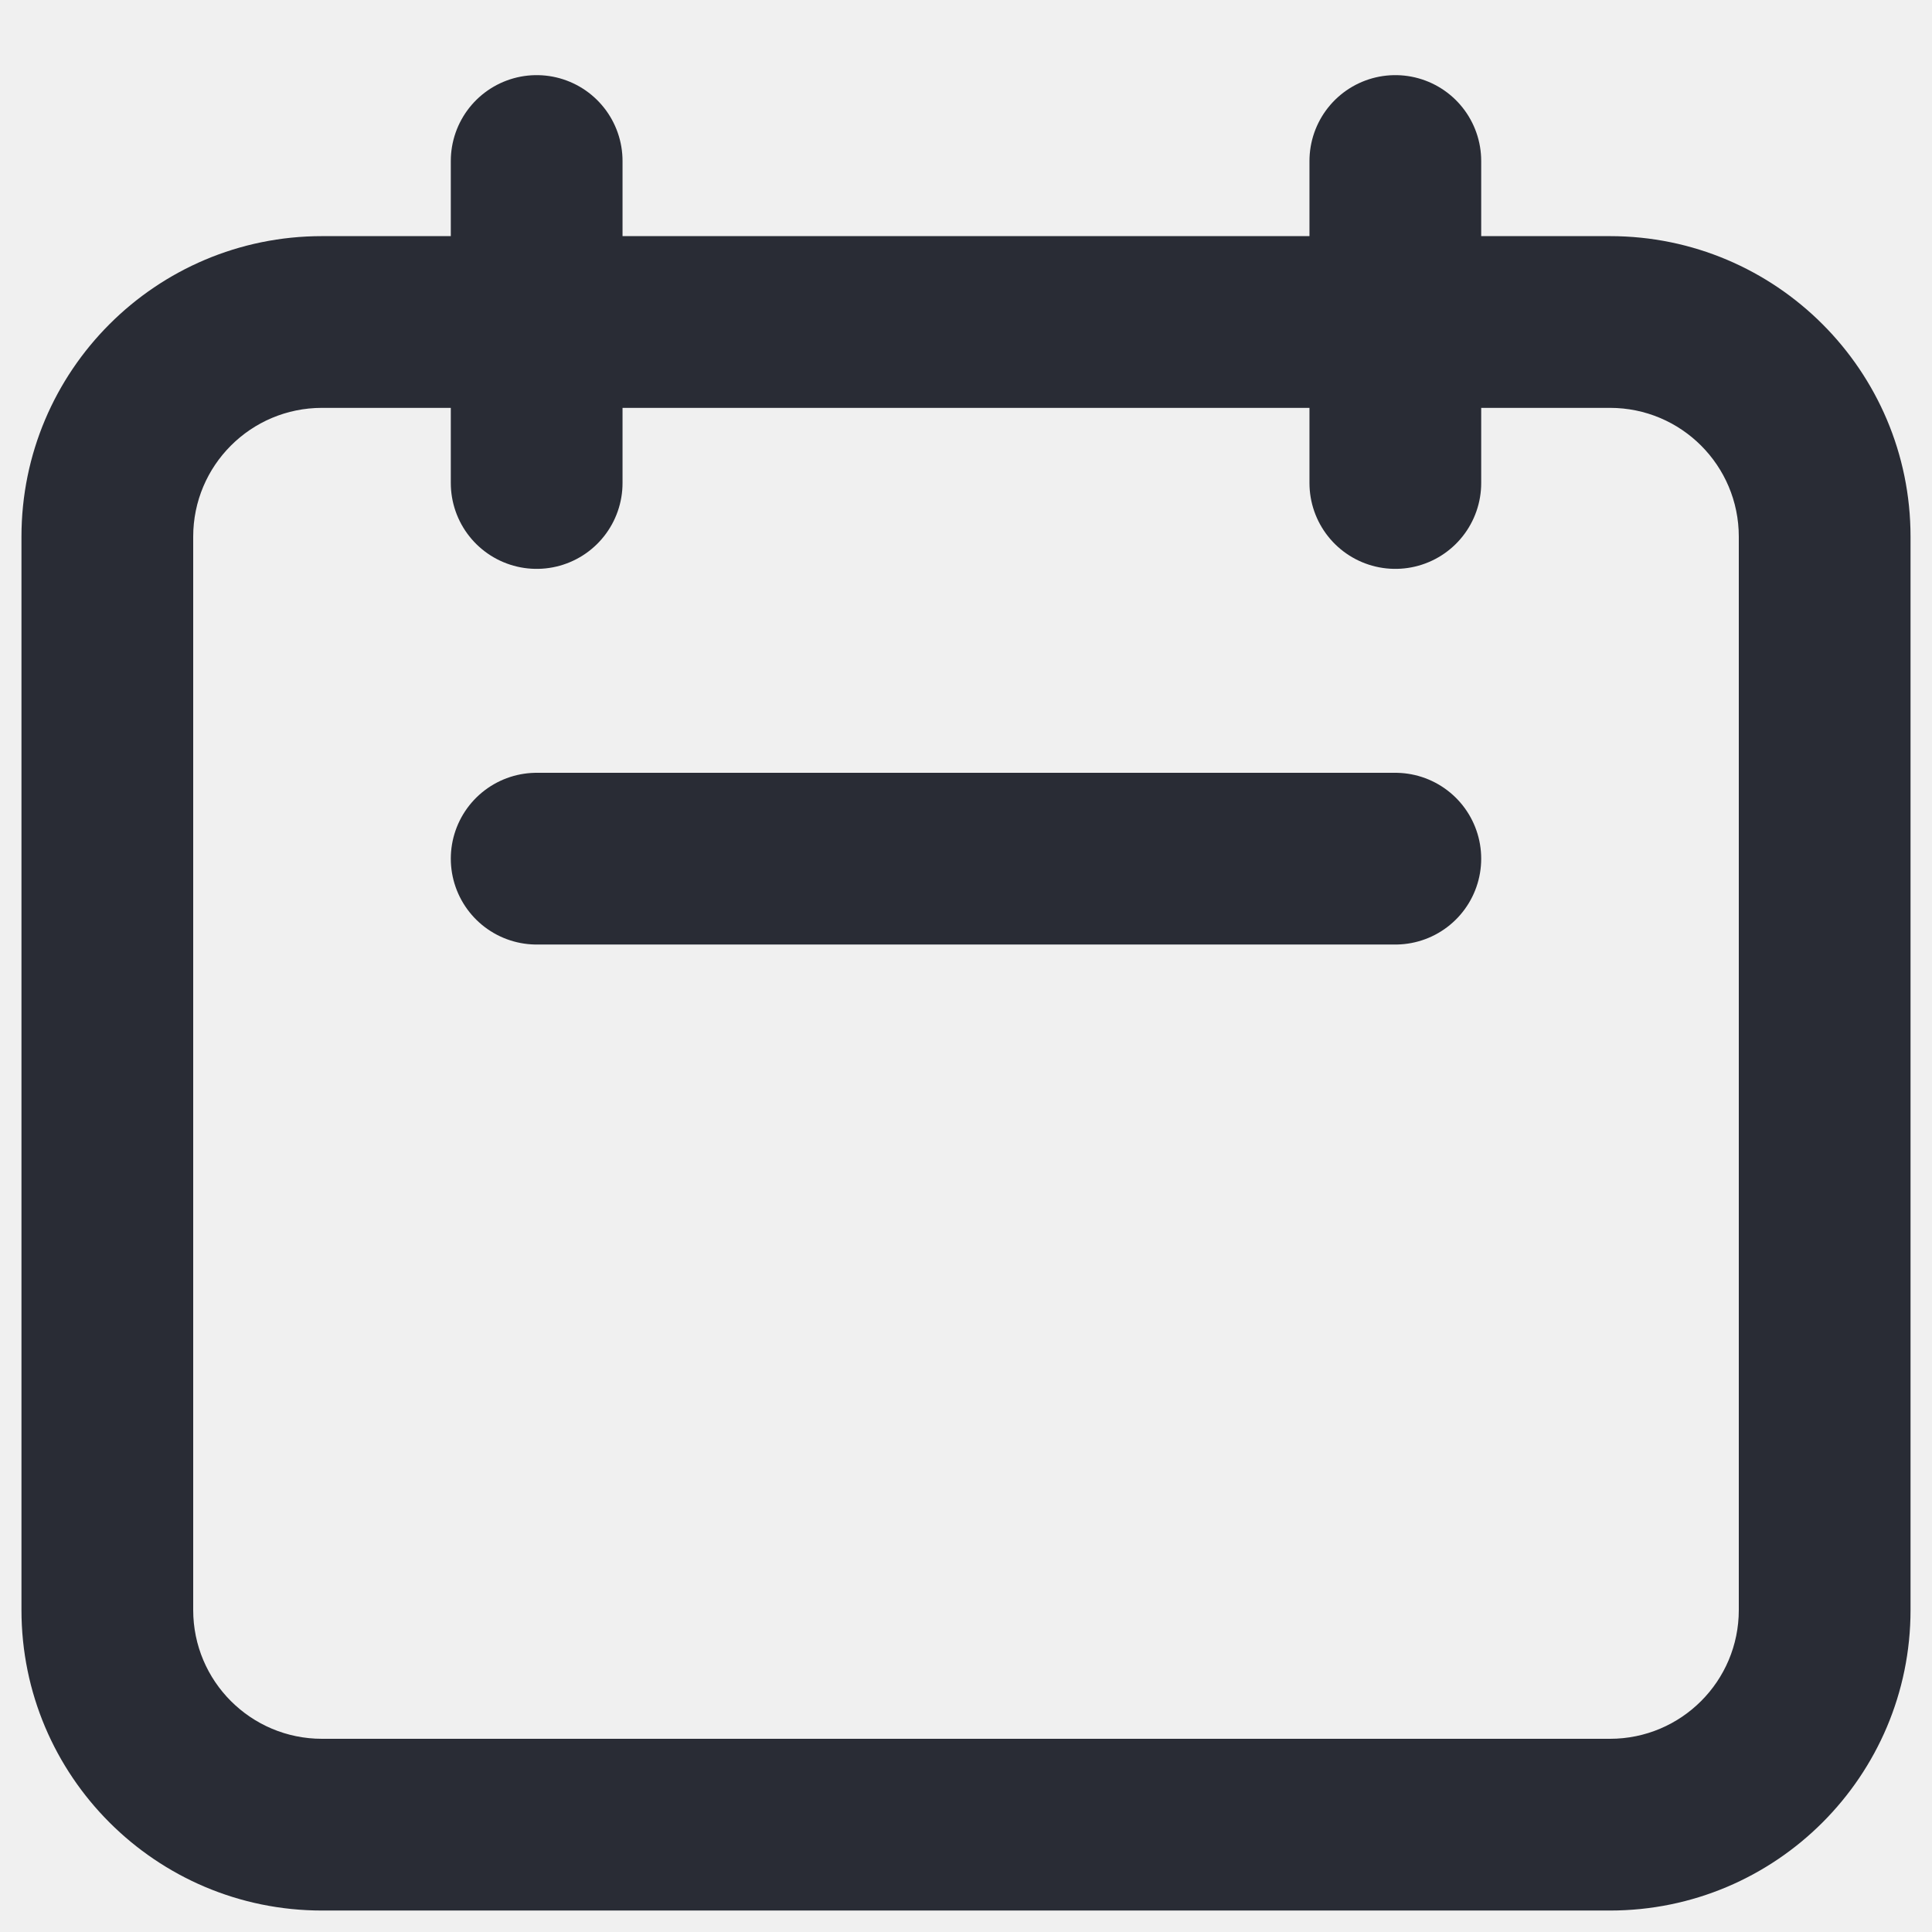
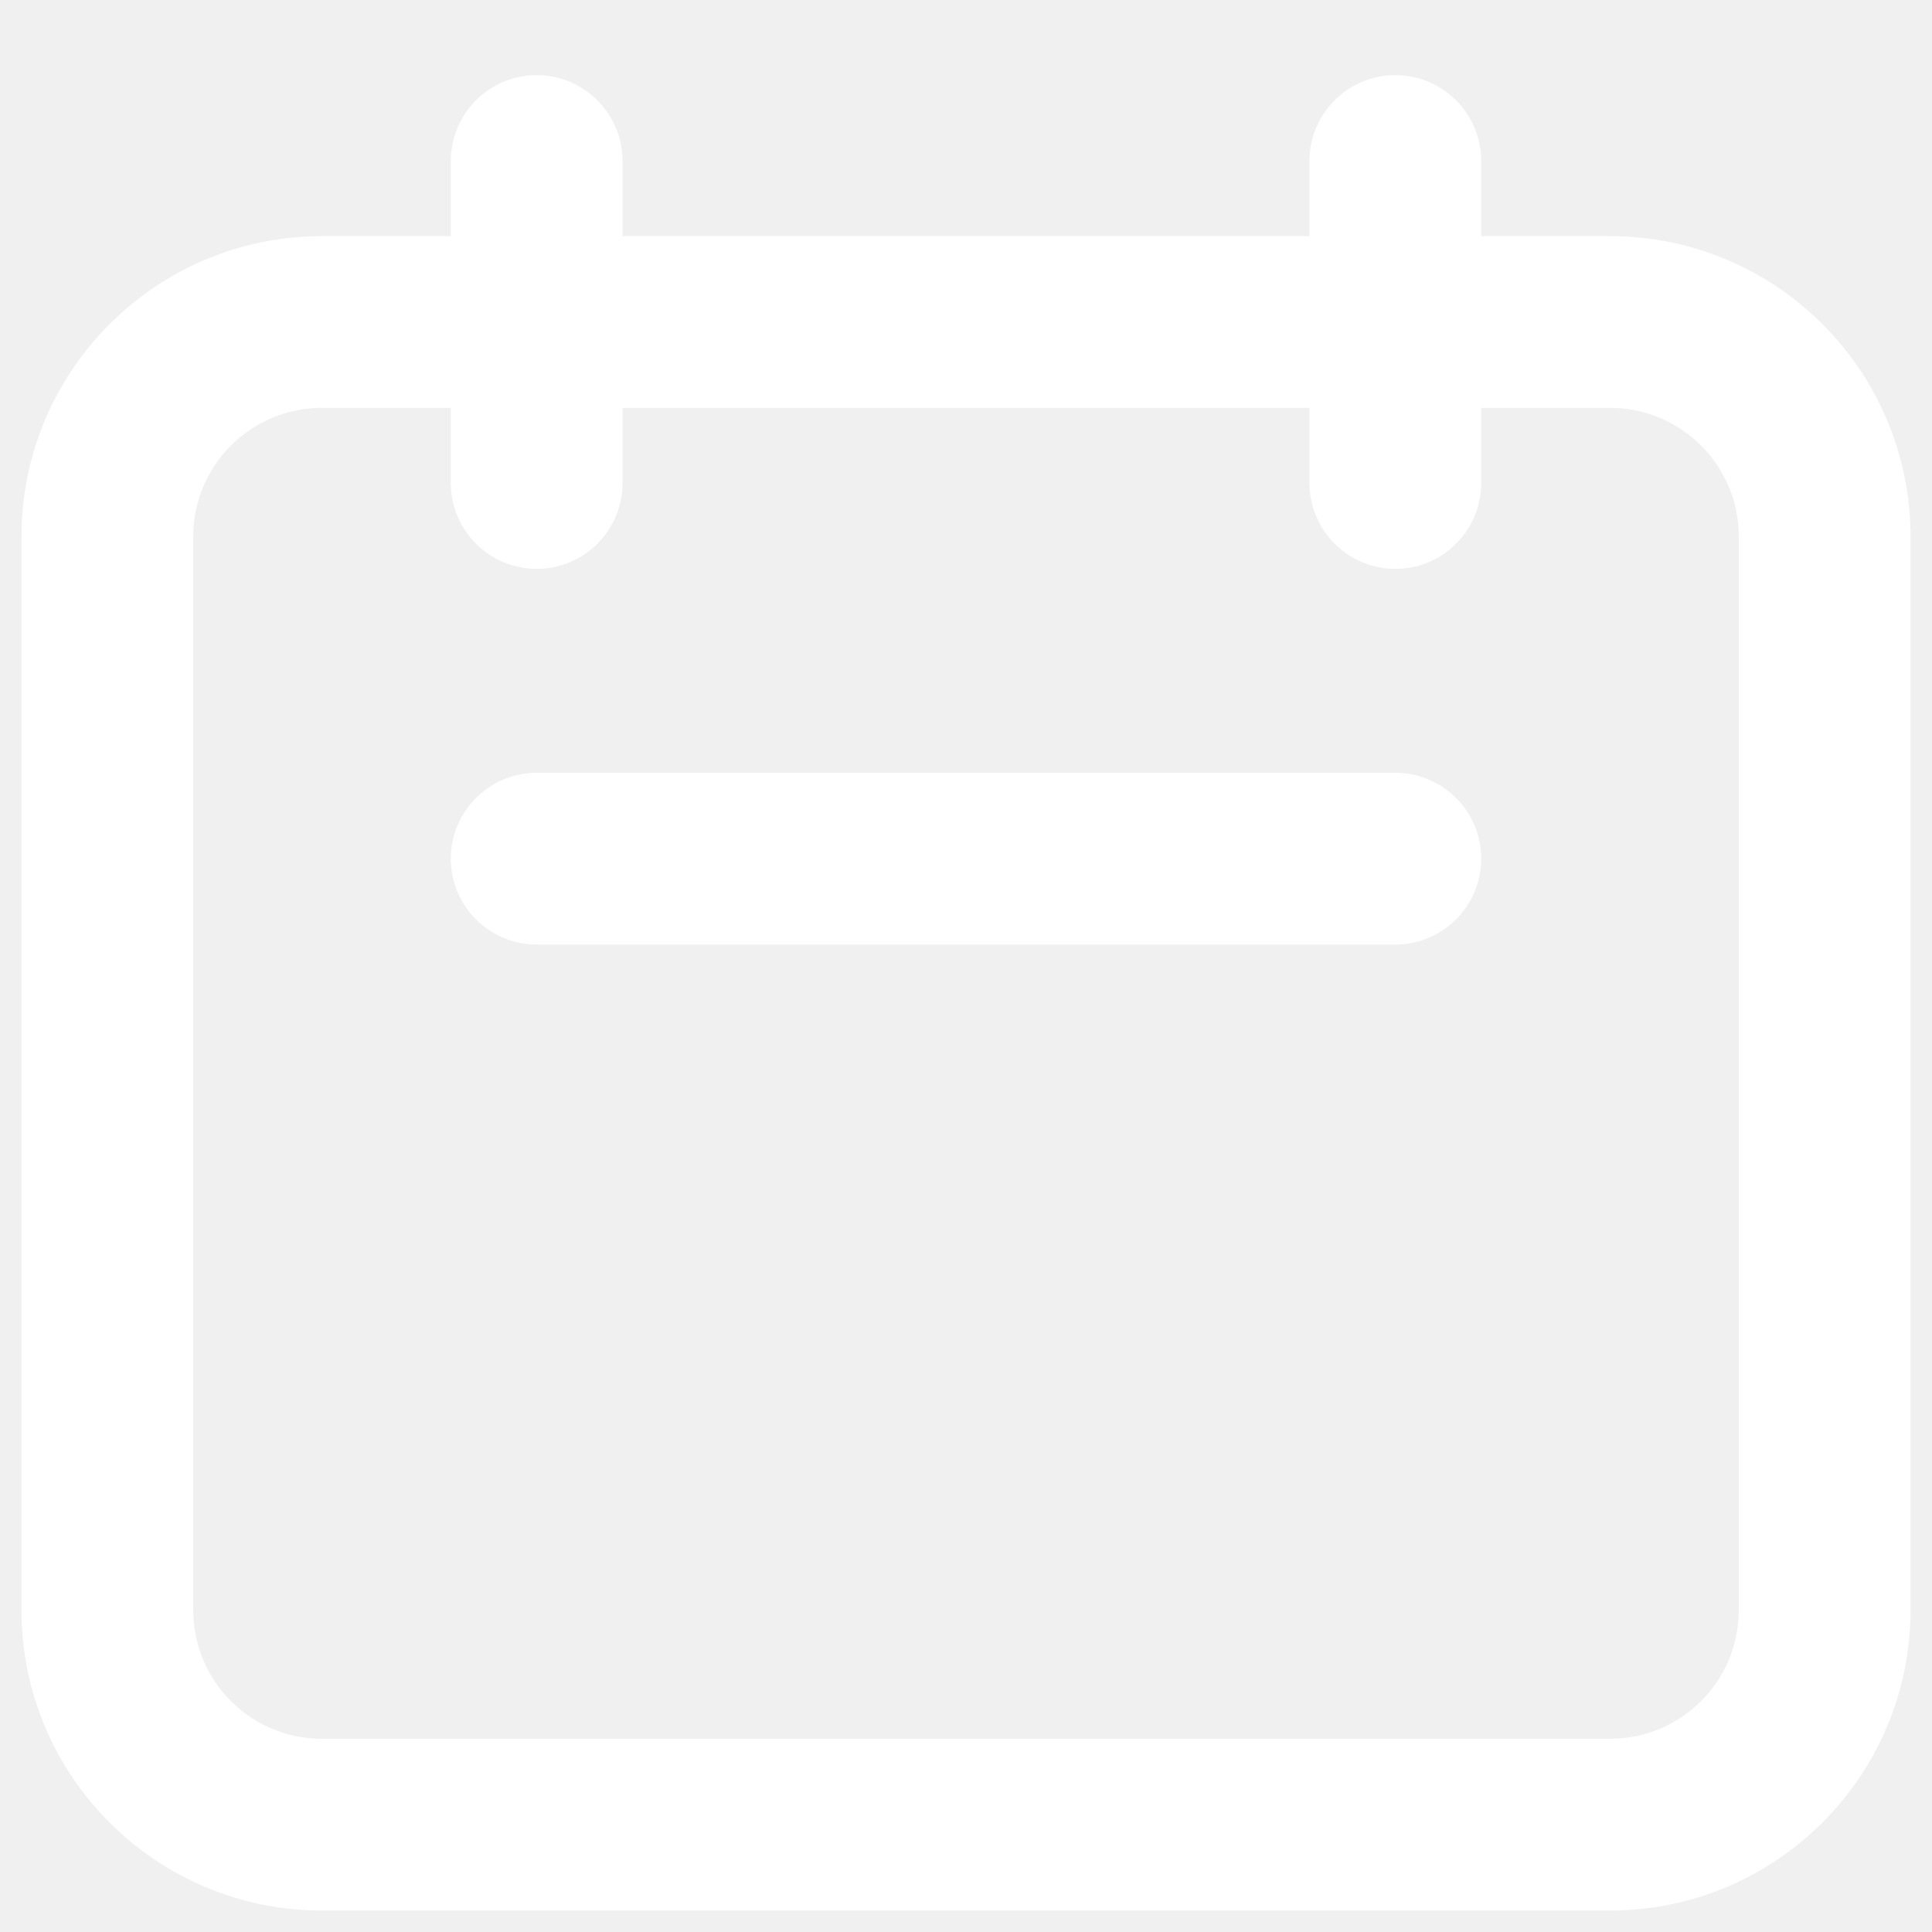
<svg xmlns="http://www.w3.org/2000/svg" width="18" height="18" viewBox="0 0 18 18" fill="none">
-   <path d="M3 3.8H15V2.2H3V3.8ZM15 16.2H3V17.8H15V16.2ZM1.8 15V7.375H0.2V15H1.8ZM16.2 5V7.375H17.8V5H16.2ZM16.2 7.375V15H17.8V7.375H16.2ZM1.8 7.375V5H0.2V7.375H1.8ZM15 17.8C16.546 17.8 17.8 16.546 17.8 15H16.2C16.2 15.663 15.663 16.2 15 16.2V17.8ZM3 16.2C2.337 16.2 1.8 15.663 1.8 15H0.2C0.2 16.546 1.454 17.8 3 17.8V16.2ZM15 3.8C15.663 3.8 16.2 4.337 16.2 5H17.8C17.8 3.454 16.546 2.2 15 2.2V3.8ZM3 2.2C1.454 2.2 0.2 3.454 0.2 5H1.8C1.8 4.337 2.337 3.8 3 3.8V2.2Z" fill="#292C35" />
-   <path d="M5 8H13" stroke="#292C35" stroke-width="1.6" stroke-linecap="round" />
-   <path d="M13 4.5V1.5" stroke="#292C35" stroke-width="1.6" stroke-linecap="round" />
-   <path d="M5 4.5V1.5" stroke="#292C35" stroke-width="1.6" stroke-linecap="round" />
+   <path d="M3 3.8H15V2.2H3V3.8ZM15 16.2H3V17.8H15V16.2ZM1.8 15V7.375H0.2V15H1.8ZM16.2 5V7.375H17.8V5H16.2ZM16.2 7.375V15H17.8V7.375H16.2ZM1.8 7.375V5H0.2V7.375H1.8ZM15 17.8C16.546 17.8 17.8 16.546 17.8 15H16.2C16.2 15.663 15.663 16.2 15 16.2V17.8ZM3 16.2C2.337 16.2 1.8 15.663 1.8 15H0.2C0.2 16.546 1.454 17.8 3 17.8V16.2ZM15 3.8C15.663 3.8 16.2 4.337 16.2 5H17.8C17.8 3.454 16.546 2.2 15 2.2V3.8ZM3 2.2C1.454 2.2 0.2 3.454 0.2 5H1.8C1.8 4.337 2.337 3.8 3 3.8V2.2Z" fill="#ffffff" />
+   <path d="M5 8H13" stroke="#ffffff" stroke-width="1.6" stroke-linecap="round" />
+   <path d="M13 4.5V1.5" stroke="#ffffff" stroke-width="1.6" stroke-linecap="round" />
+   <path d="M5 4.5V1.5" stroke="#ffffff" stroke-width="1.6" stroke-linecap="round" />
</svg>
